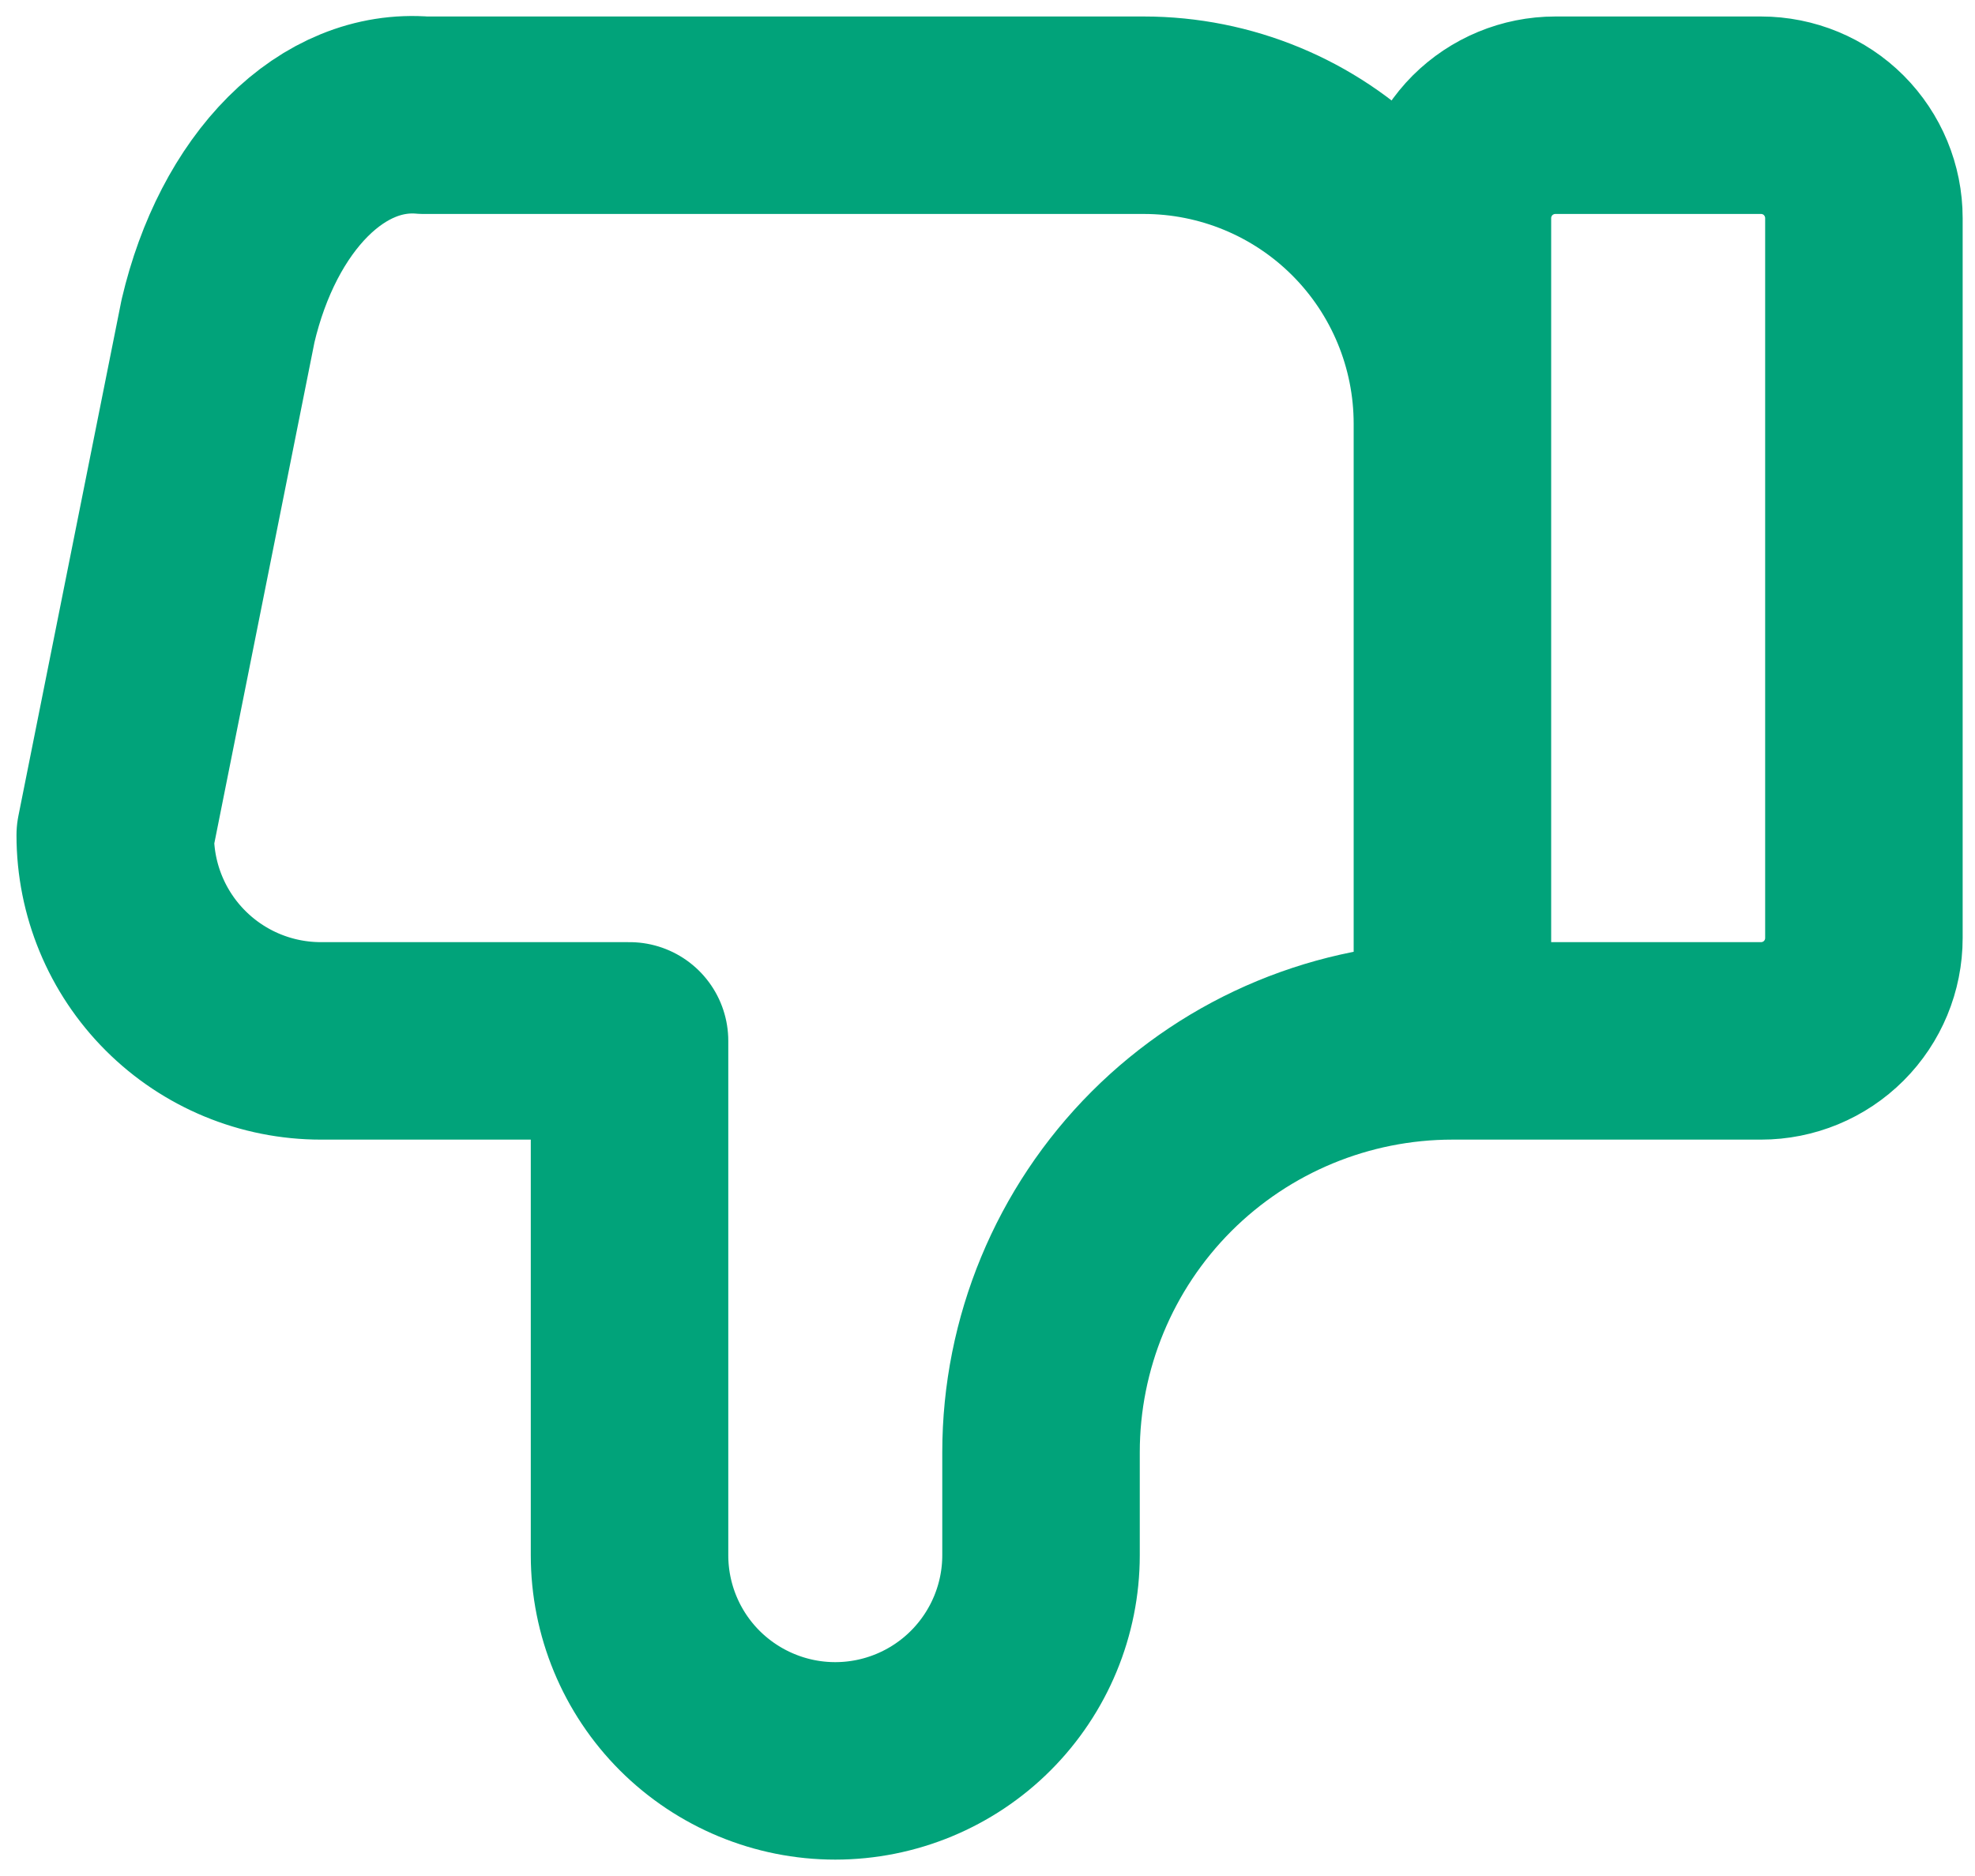
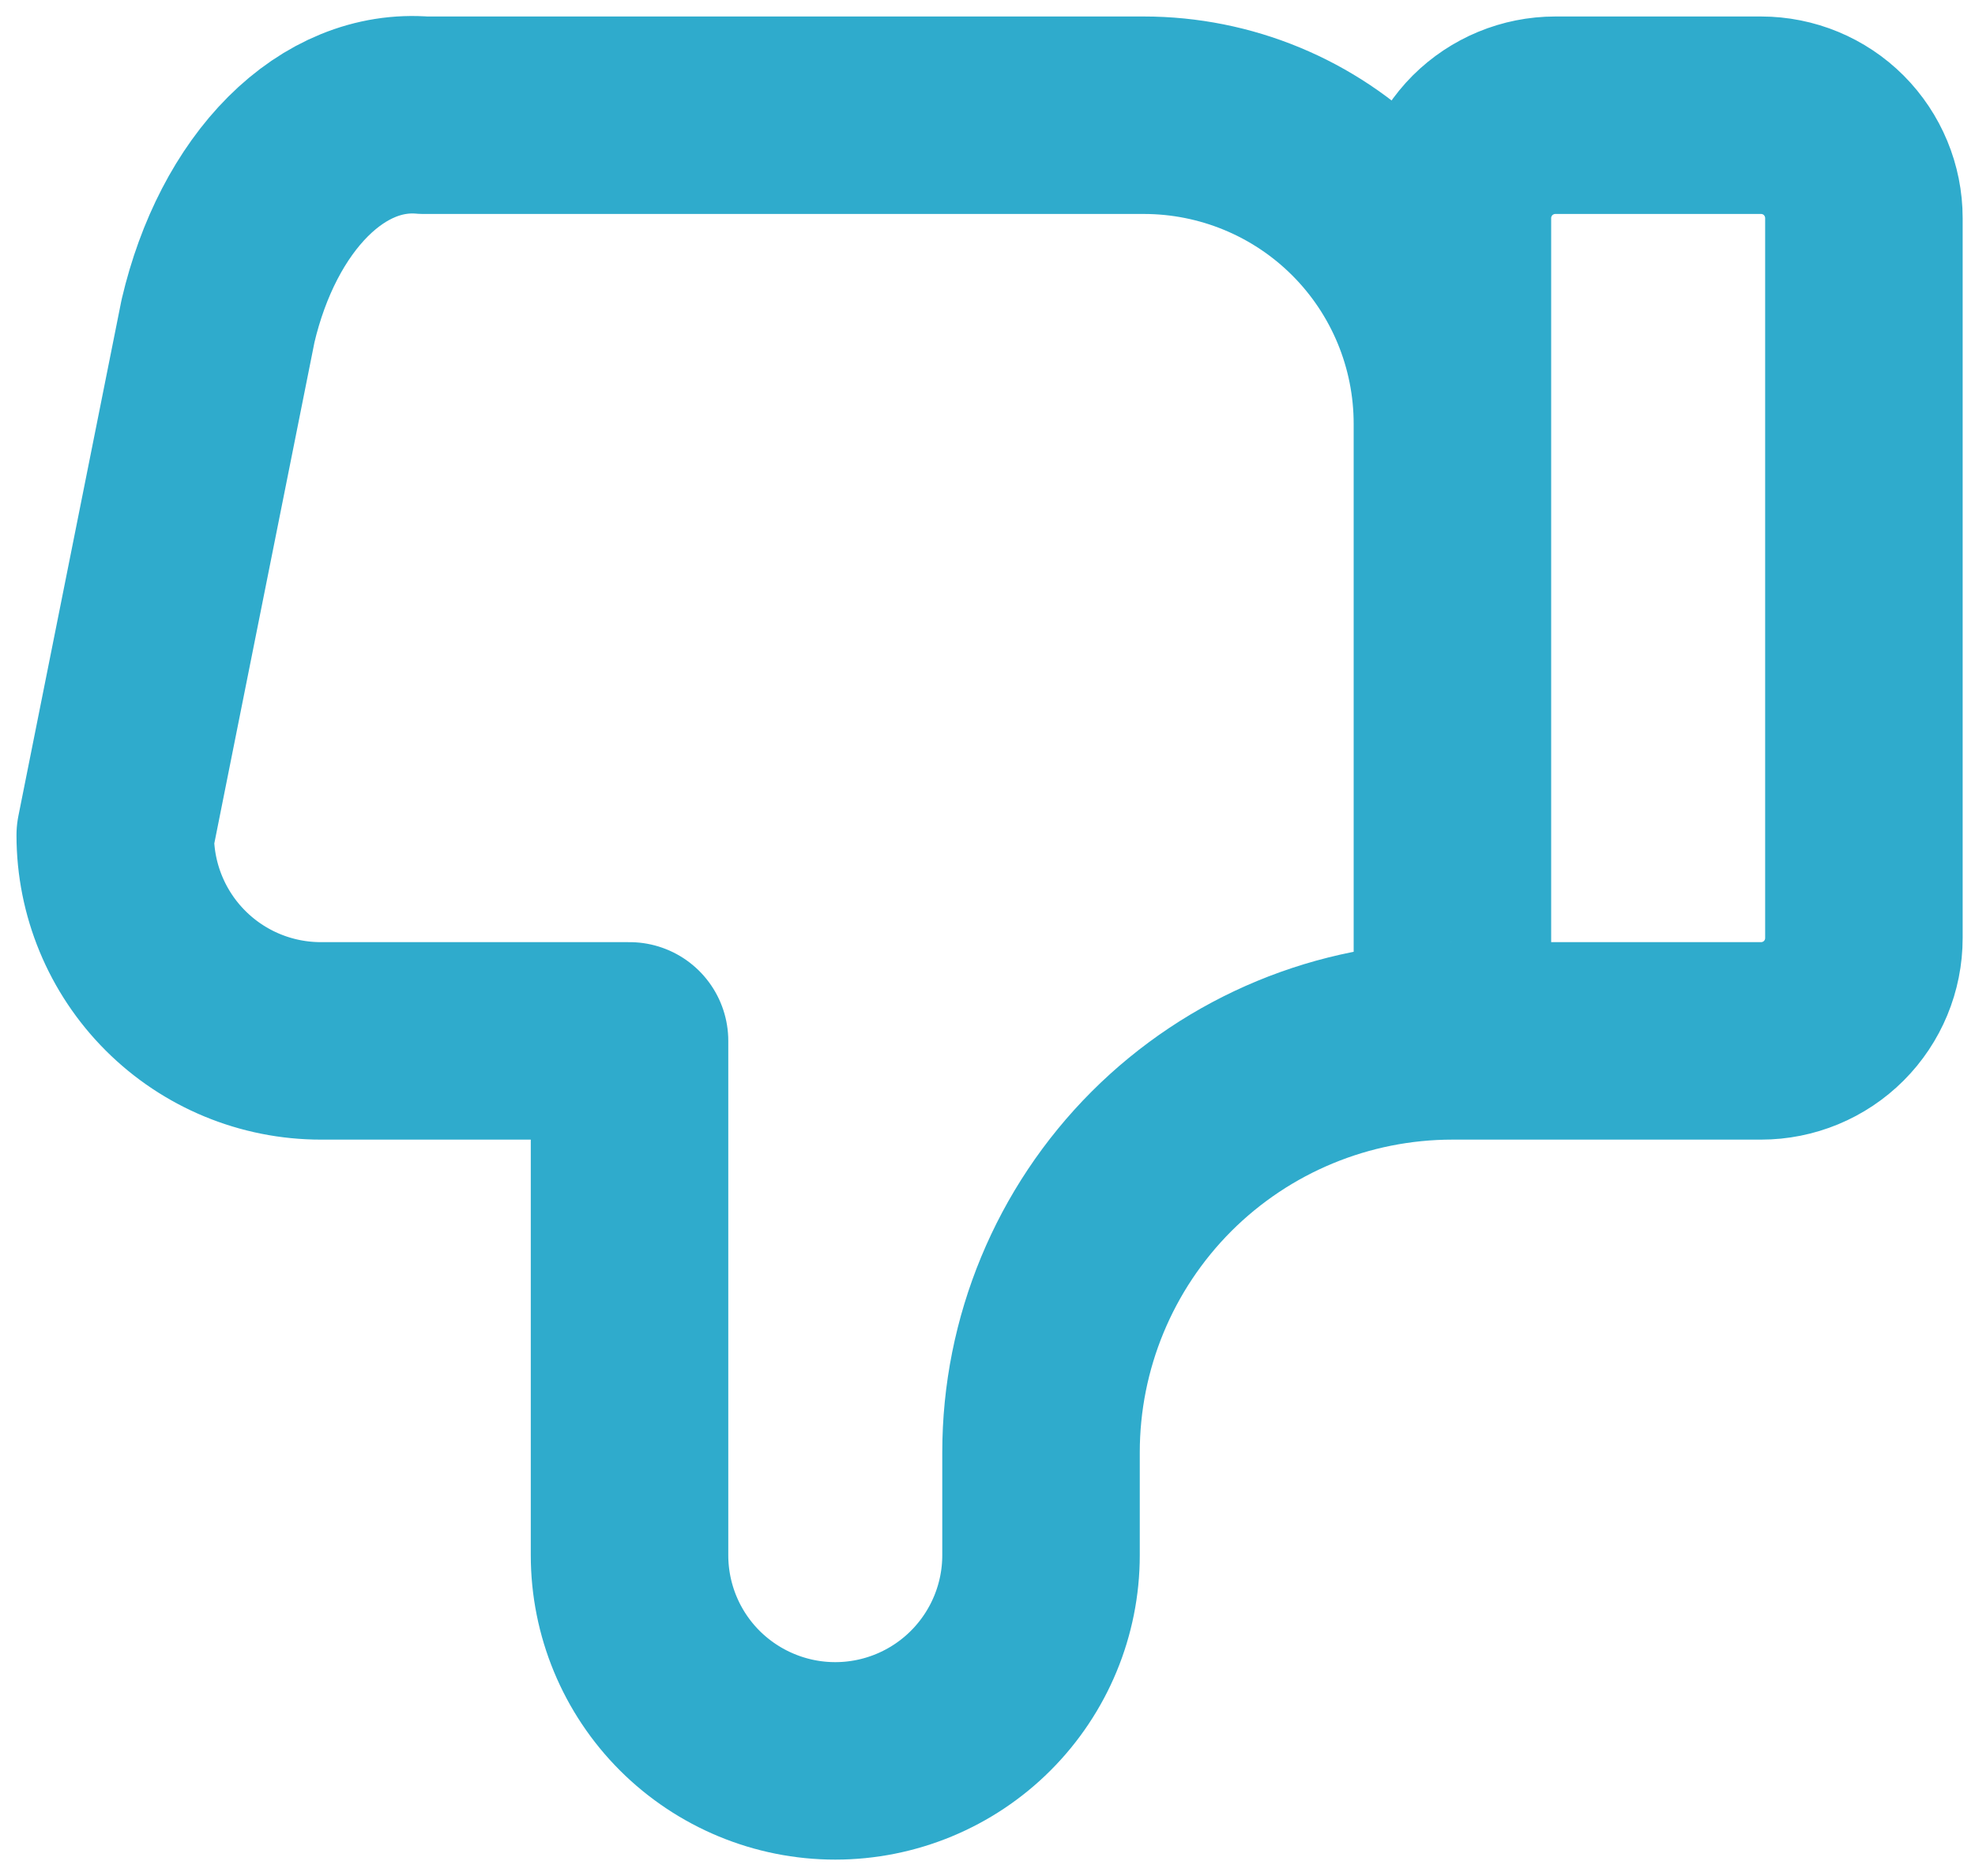
<svg xmlns="http://www.w3.org/2000/svg" width="20" height="19" viewBox="0 0 20 19" fill="none">
-   <path d="M14.708 10.542V2.209C14.708 1.933 14.818 1.668 15.013 1.472C15.209 1.277 15.474 1.167 15.75 1.167H17.833C18.11 1.167 18.375 1.277 18.57 1.472C18.765 1.668 18.875 1.933 18.875 2.209V9.5C18.875 9.777 18.765 10.042 18.57 10.237C18.375 10.432 18.11 10.542 17.833 10.542H14.708ZM14.708 10.542C13.603 10.542 12.543 10.981 11.762 11.762C10.981 12.544 10.542 13.604 10.542 14.709V15.751C10.542 16.303 10.322 16.833 9.931 17.224C9.541 17.614 9.011 17.834 8.458 17.834C7.906 17.834 7.376 17.614 6.985 17.224C6.594 16.833 6.375 16.303 6.375 15.751V10.542H3.25C2.697 10.542 2.168 10.323 1.777 9.932C1.386 9.541 1.167 9.011 1.167 8.459L2.208 3.25C2.358 2.611 2.642 2.063 3.018 1.687C3.394 1.311 3.841 1.129 4.292 1.167H11.583C12.412 1.167 13.207 1.496 13.793 2.082C14.379 2.668 14.708 3.463 14.708 4.292" stroke="#01A37A" stroke-width="2" stroke-linecap="round" stroke-linejoin="round" />
+   <path d="M14.708 10.542V2.209C14.708 1.933 14.818 1.668 15.013 1.472C15.209 1.277 15.474 1.167 15.75 1.167H17.833C18.11 1.167 18.375 1.277 18.57 1.472C18.765 1.668 18.875 1.933 18.875 2.209V9.5C18.875 9.777 18.765 10.042 18.57 10.237C18.375 10.432 18.11 10.542 17.833 10.542H14.708ZM14.708 10.542C13.603 10.542 12.543 10.981 11.762 11.762C10.981 12.544 10.542 13.604 10.542 14.709V15.751C10.542 16.303 10.322 16.833 9.931 17.224C9.541 17.614 9.011 17.834 8.458 17.834C7.906 17.834 7.376 17.614 6.985 17.224C6.594 16.833 6.375 16.303 6.375 15.751V10.542H3.25C2.697 10.542 2.168 10.323 1.777 9.932C1.386 9.541 1.167 9.011 1.167 8.459L2.208 3.25C2.358 2.611 2.642 2.063 3.018 1.687C3.394 1.311 3.841 1.129 4.292 1.167H11.583C12.412 1.167 13.207 1.496 13.793 2.082C14.379 2.668 14.708 3.463 14.708 4.292" stroke="#2FABCC" stroke-width="2" stroke-linecap="round" stroke-linejoin="round" />
</svg>
